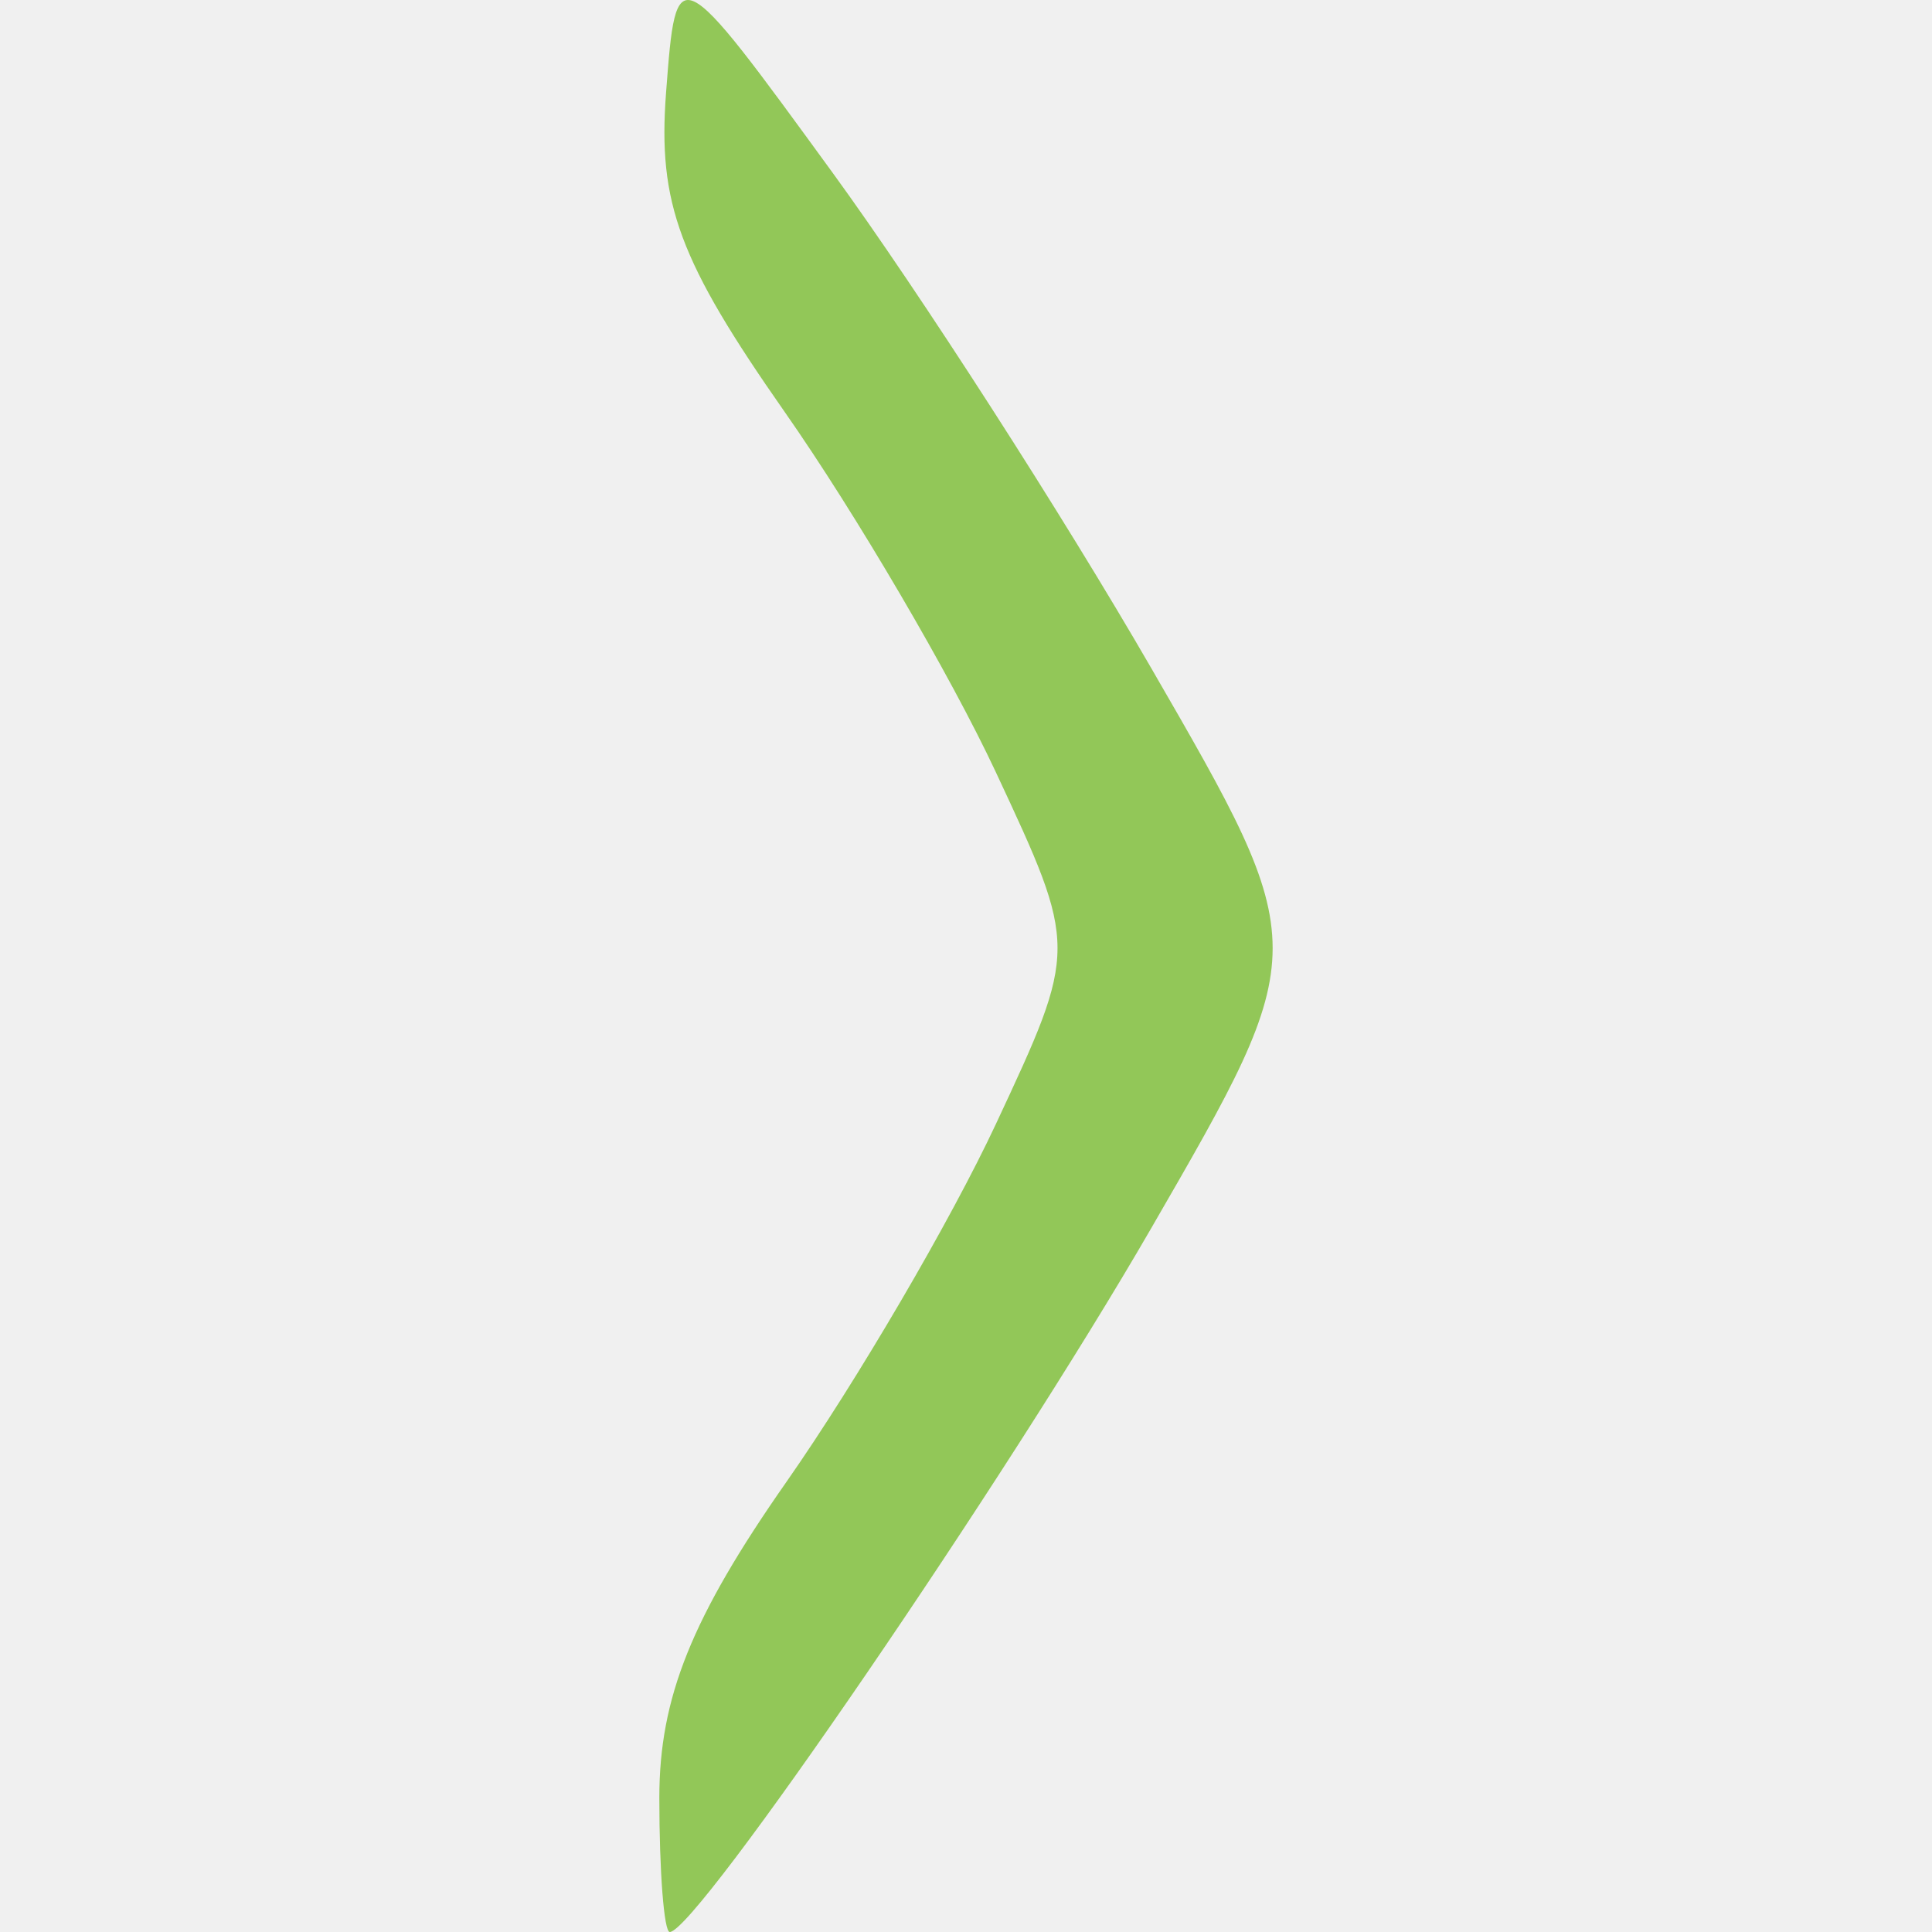
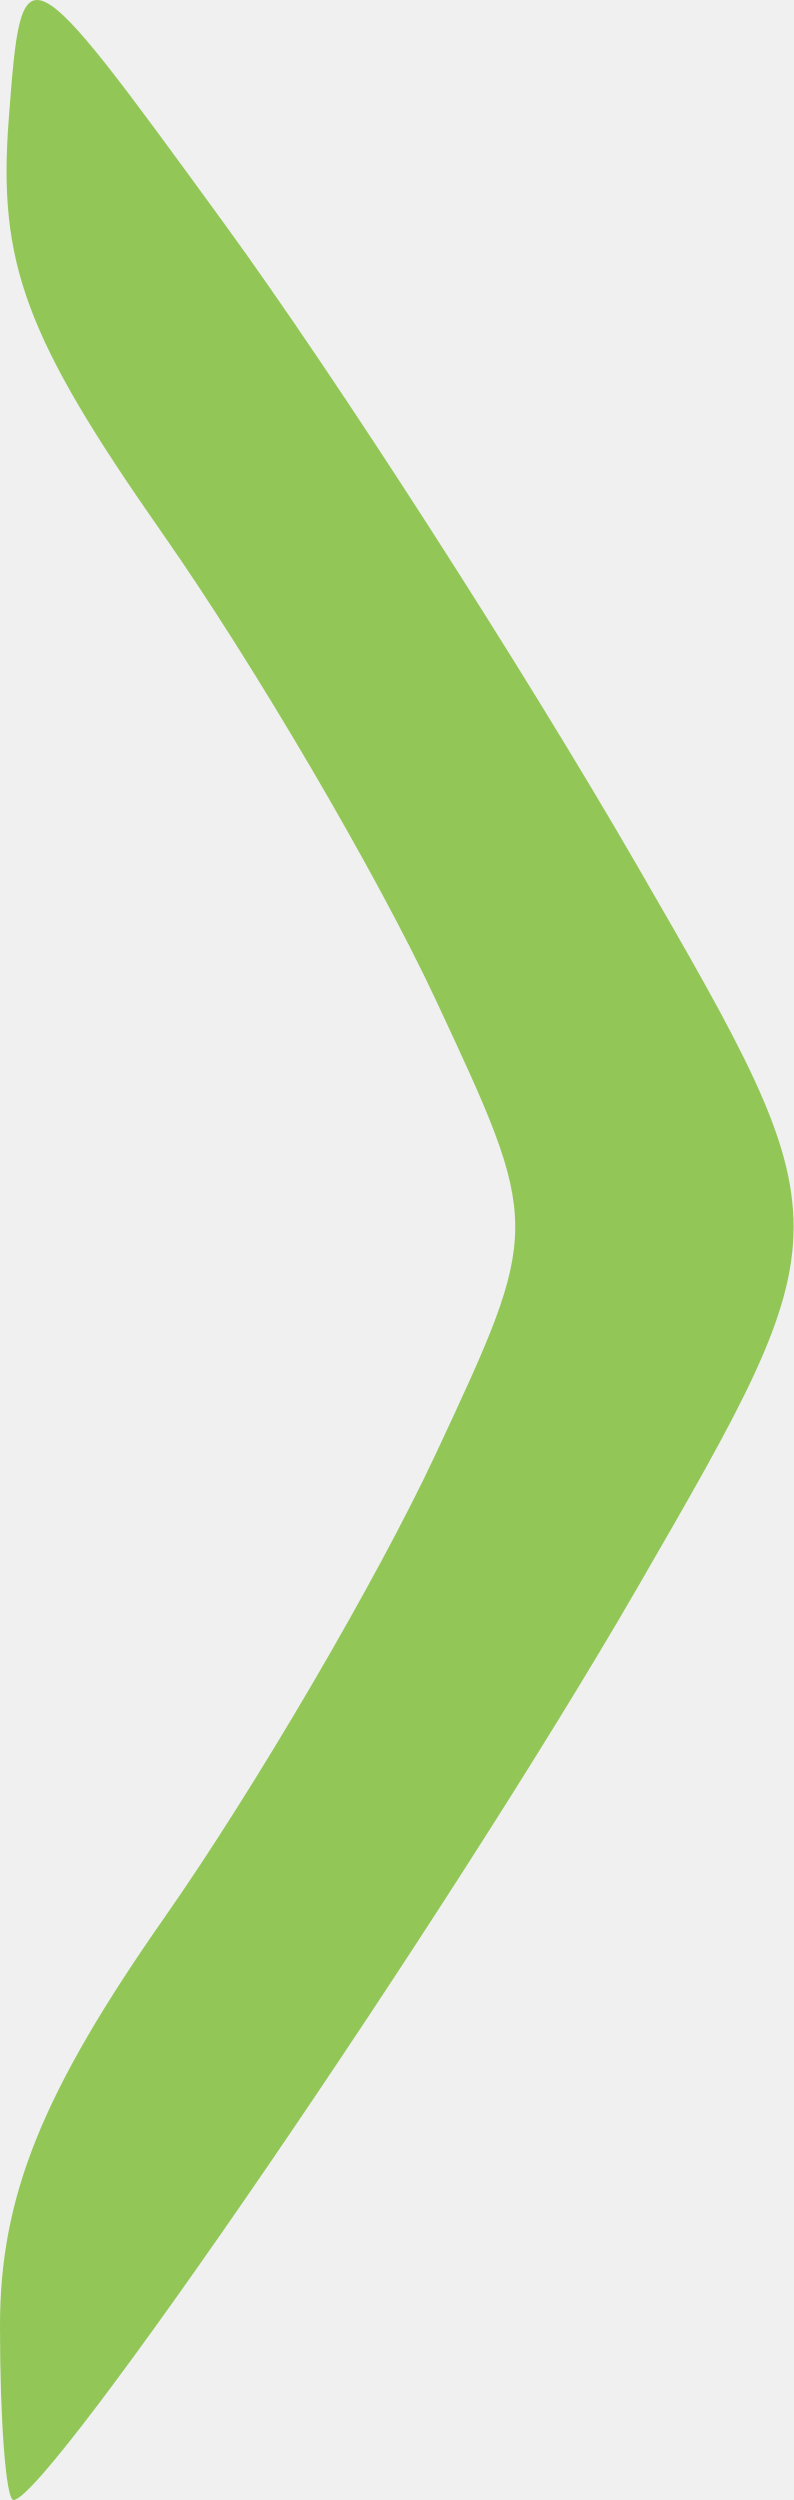
- <svg xmlns="http://www.w3.org/2000/svg" width="16" height="16" viewBox="0 0 16 16" fill="#FFFFFF" opacity="0.75" version="1.1" id="svg4">
+ <svg xmlns="http://www.w3.org/2000/svg" width="5.079" height="16" viewBox="0 0 5.079 16" fill="#FFFFFF" opacity="0.75" version="1.1" id="svg4">
  <defs id="defs8" />
-   <g id="g5088" transform="matrix(0.2809615,0,0,0.2809615,6.890367,-2.772657)" style="fill:#73ba25;fill-opacity:1">
+   <g id="g5088" transform="matrix(0.2809615,0,0,0.2809615,1.429966,-2.772657)" style="fill:#73ba25;fill-opacity:1">
    <path style="fill:#73ba25;fill-opacity:1" d="m -5.09,62.86 c 0,-2.951 0.952,-5.317 3.75,-9.317 2.062,-2.949 4.839,-7.694 6.171,-10.544 2.421,-5.183 2.421,-5.183 0,-10.366 -1.332,-2.851 -4.132,-7.629 -6.223,-10.618 -3.116,-4.454 -3.747,-6.152 -3.5,-9.41 0.302,-3.975 0.302,-3.975 4.919,2.368 2.539,3.489 6.763,10.055 9.385,14.593 4.768,8.25 4.768,8.25 0,16.5 -4.277,7.401 -13.409,20.75 -14.195,20.75 -0.169,0 -0.307,-1.78 -0.307,-3.956 z" id="path5096" />
  </g>
</svg>
